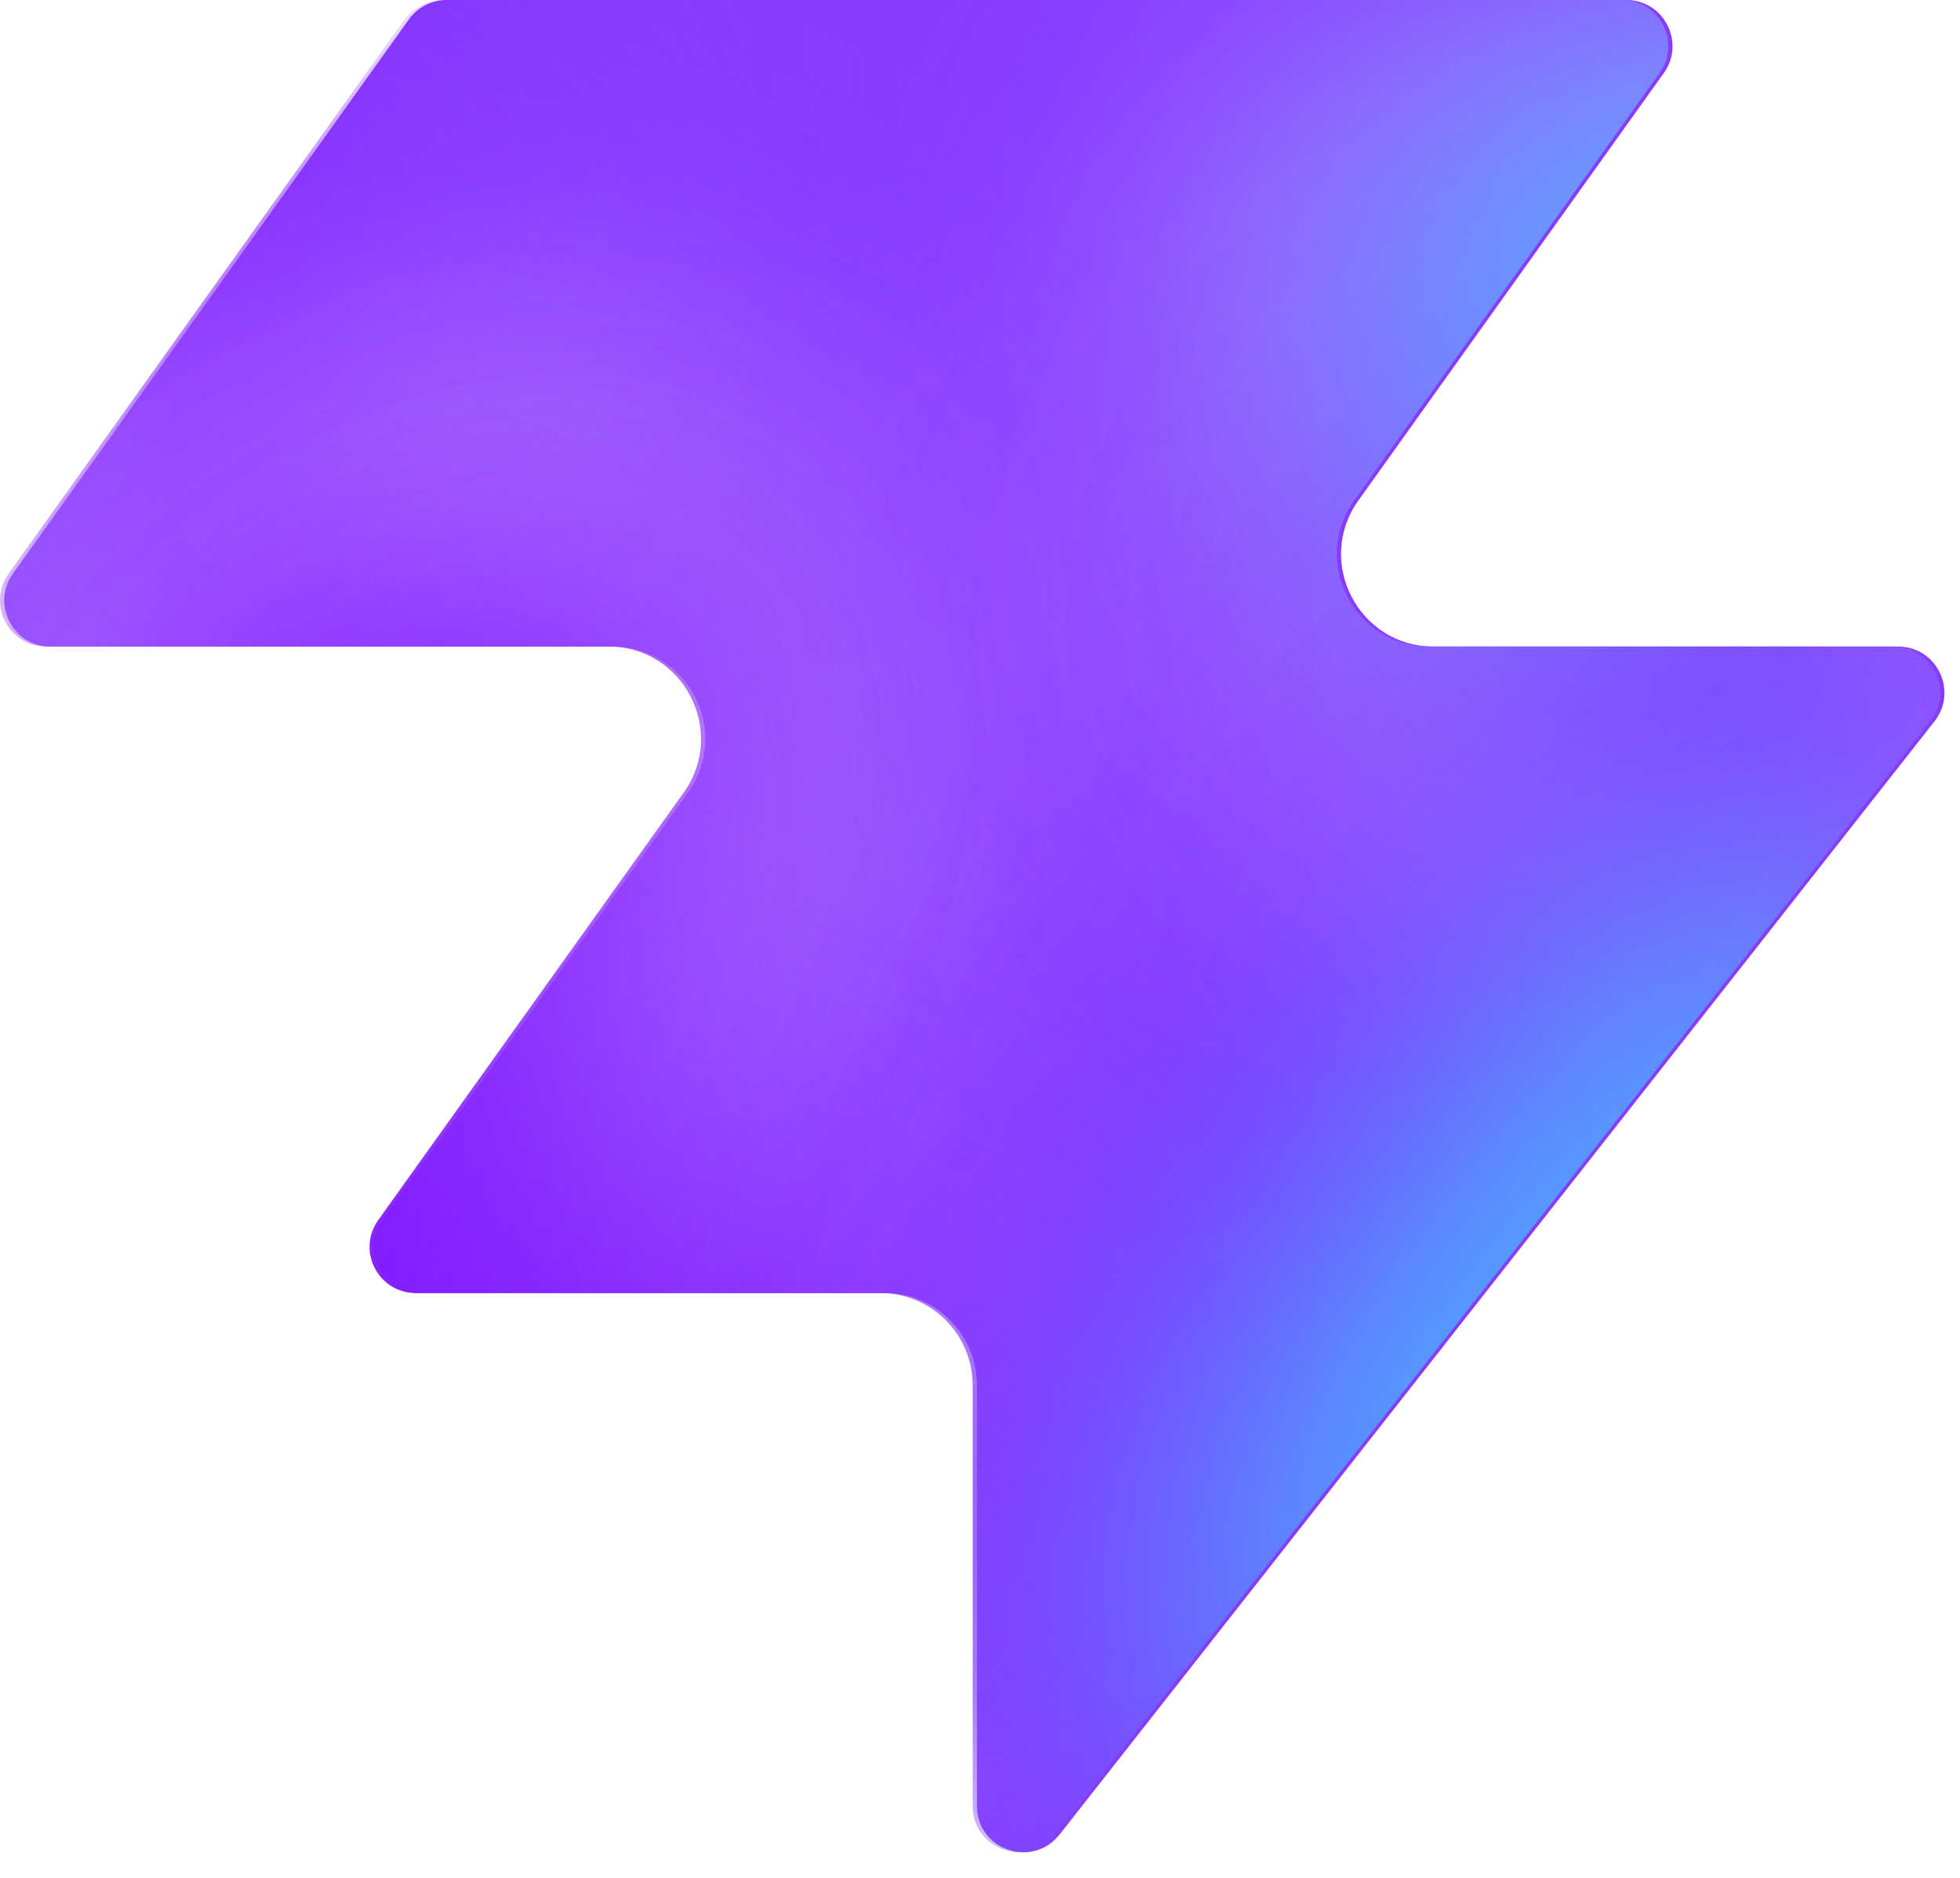
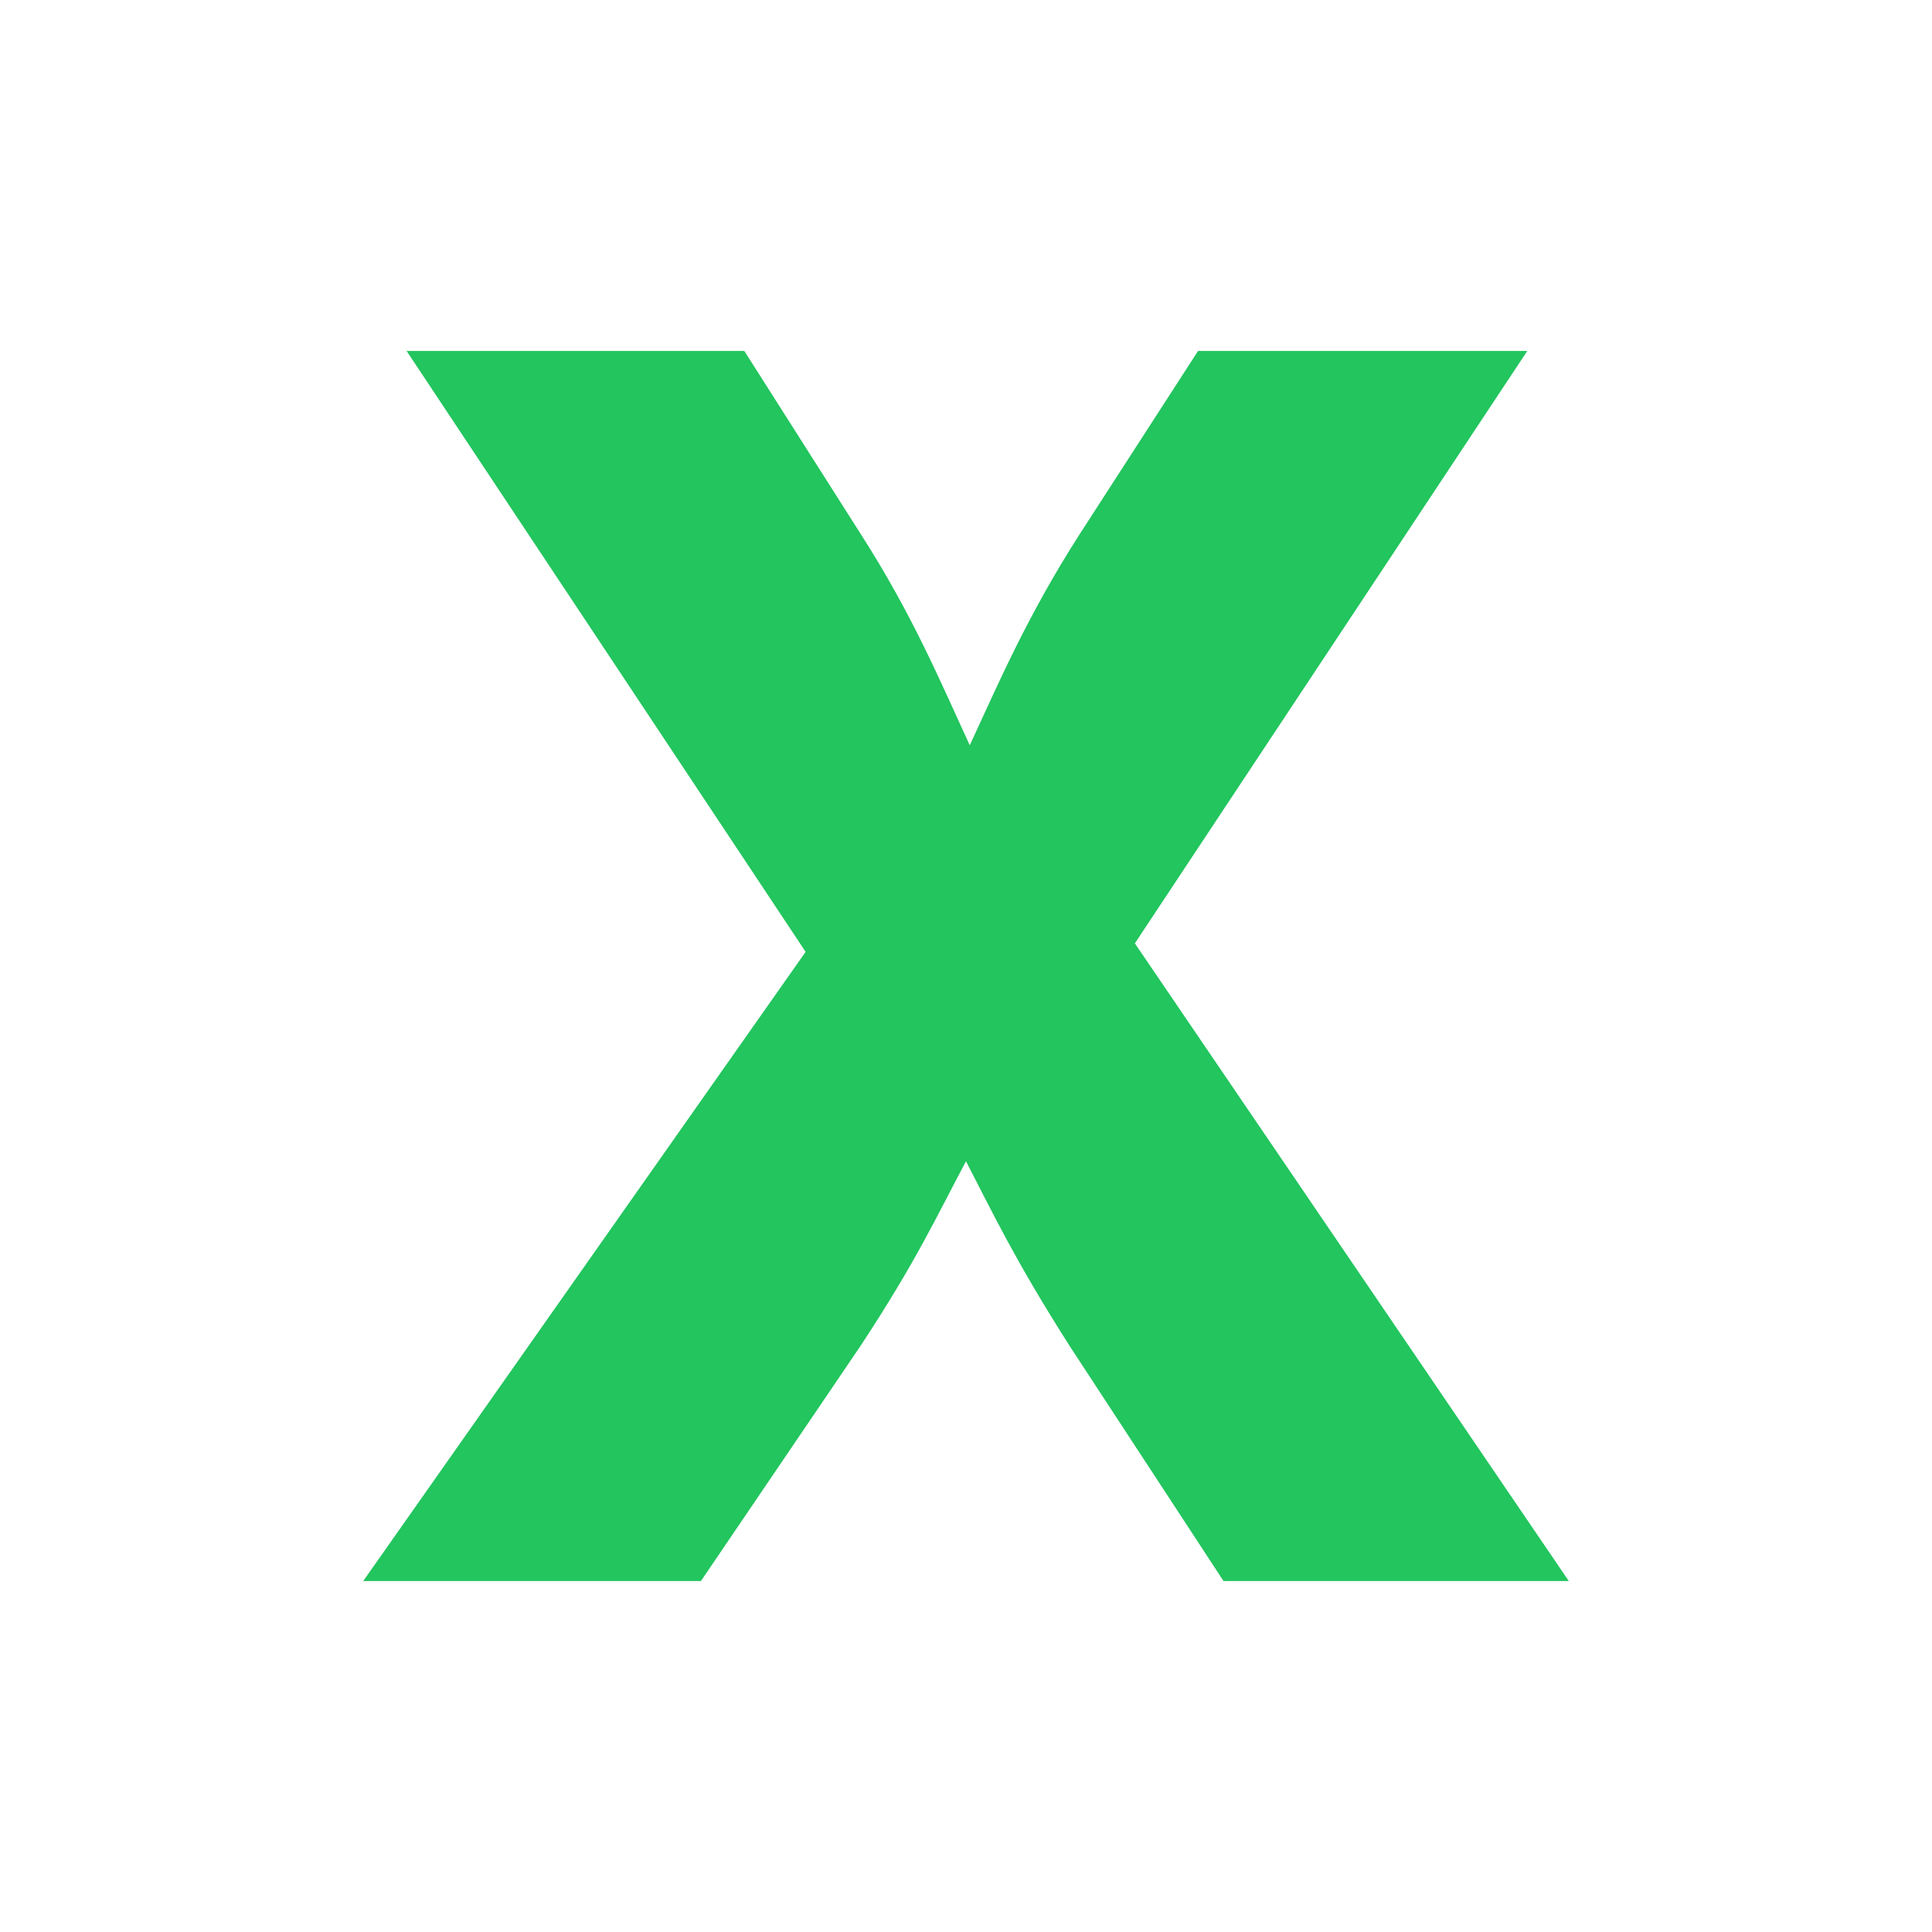
- <svg xmlns="http://www.w3.org/2000/svg" width="48" height="46" fill="none" viewBox="0 0 48 46">
-   <path fill="#863bff" d="M25.946 44.938c-.664.845-2.021.375-2.021-.698V33.937a2.26 2.26 0 0 0-2.262-2.262H10.287c-.92 0-1.456-1.04-.92-1.788l7.48-10.471c1.07-1.497 0-3.578-1.842-3.578H1.237c-.92 0-1.456-1.04-.92-1.788L10.013.474c.214-.297.556-.474.92-.474h28.894c.92 0 1.456 1.04.92 1.788l-7.48 10.471c-1.07 1.498 0 3.579 1.842 3.579h11.377c.943 0 1.473 1.088.89 1.83L25.947 44.94z" style="fill:#863bff;fill:color(display-p3 .525 .23 1);fill-opacity:1" />
-   <mask id="a" width="48" height="46" x="0" y="0" maskUnits="userSpaceOnUse" style="mask-type:alpha">
-     <path fill="#000" d="M25.842 44.938c-.664.844-2.021.375-2.021-.698V33.937a2.26 2.26 0 0 0-2.262-2.262H10.183c-.92 0-1.456-1.04-.92-1.788l7.48-10.471c1.07-1.498 0-3.579-1.842-3.579H1.133c-.92 0-1.456-1.04-.92-1.787L9.91.473c.214-.297.556-.474.92-.474h28.894c.92 0 1.456 1.04.92 1.788l-7.48 10.471c-1.07 1.498 0 3.578 1.842 3.578h11.377c.943 0 1.473 1.088.89 1.832L25.843 44.94z" style="fill:#000;fill-opacity:1" />
-   </mask>
-   <g mask="url(#a)">
-     <g filter="url(#b)">
-       <ellipse cx="5.508" cy="14.704" fill="#ede6ff" rx="5.508" ry="14.704" style="fill:#ede6ff;fill:color(display-p3 .927 .903 1);fill-opacity:1" transform="matrix(.00324 1 1 -.00324 -4.47 31.516)" />
-     </g>
-     <g filter="url(#c)">
-       <ellipse cx="10.399" cy="29.851" fill="#ede6ff" rx="10.399" ry="29.851" style="fill:#ede6ff;fill:color(display-p3 .927 .903 1);fill-opacity:1" transform="matrix(.00324 1 1 -.00324 -39.328 7.883)" />
-     </g>
-     <g filter="url(#d)">
-       <ellipse cx="5.508" cy="30.487" fill="#7e14ff" rx="5.508" ry="30.487" style="fill:#7e14ff;fill:color(display-p3 .492 .077 1);fill-opacity:1" transform="rotate(89.814 -25.913 -14.639)scale(1 -1)" />
-     </g>
-     <g filter="url(#e)">
-       <ellipse cx="5.508" cy="30.599" fill="#7e14ff" rx="5.508" ry="30.599" style="fill:#7e14ff;fill:color(display-p3 .492 .077 1);fill-opacity:1" transform="rotate(89.814 -32.644 -3.334)scale(1 -1)" />
-     </g>
-     <g filter="url(#f)">
-       <ellipse cx="5.508" cy="30.599" fill="#7e14ff" rx="5.508" ry="30.599" style="fill:#7e14ff;fill:color(display-p3 .492 .077 1);fill-opacity:1" transform="matrix(.00324 1 1 -.00324 -34.34 30.47)" />
-     </g>
-     <g filter="url(#g)">
-       <ellipse cx="14.072" cy="22.078" fill="#ede6ff" rx="14.072" ry="22.078" style="fill:#ede6ff;fill:color(display-p3 .927 .903 1);fill-opacity:1" transform="rotate(93.35 24.506 48.493)scale(-1 1)" />
-     </g>
-     <g filter="url(#h)">
-       <ellipse cx="3.47" cy="21.501" fill="#7e14ff" rx="3.47" ry="21.501" style="fill:#7e14ff;fill:color(display-p3 .492 .077 1);fill-opacity:1" transform="rotate(89.009 28.708 47.59)scale(-1 1)" />
-     </g>
-     <g filter="url(#i)">
-       <ellipse cx="3.47" cy="21.501" fill="#7e14ff" rx="3.47" ry="21.501" style="fill:#7e14ff;fill:color(display-p3 .492 .077 1);fill-opacity:1" transform="rotate(89.009 28.708 47.59)scale(-1 1)" />
-     </g>
-     <g filter="url(#j)">
-       <ellipse cx=".387" cy="8.972" fill="#7e14ff" rx="4.407" ry="29.108" style="fill:#7e14ff;fill:color(display-p3 .492 .077 1);fill-opacity:1" transform="rotate(39.51 .387 8.972)" />
-     </g>
-     <g filter="url(#k)">
-       <ellipse cx="47.523" cy="-6.092" fill="#7e14ff" rx="4.407" ry="29.108" style="fill:#7e14ff;fill:color(display-p3 .492 .077 1);fill-opacity:1" transform="rotate(37.892 47.523 -6.092)" />
-     </g>
-     <g filter="url(#l)">
-       <ellipse cx="41.412" cy="6.333" fill="#47bfff" rx="5.971" ry="9.665" style="fill:#47bfff;fill:color(display-p3 .28 .748 1);fill-opacity:1" transform="rotate(37.892 41.412 6.333)" />
-     </g>
-     <g filter="url(#m)">
-       <ellipse cx="-1.879" cy="38.332" fill="#7e14ff" rx="4.407" ry="29.108" style="fill:#7e14ff;fill:color(display-p3 .492 .077 1);fill-opacity:1" transform="rotate(37.892 -1.88 38.332)" />
-     </g>
-     <g filter="url(#n)">
-       <ellipse cx="-1.879" cy="38.332" fill="#7e14ff" rx="4.407" ry="29.108" style="fill:#7e14ff;fill:color(display-p3 .492 .077 1);fill-opacity:1" transform="rotate(37.892 -1.88 38.332)" />
-     </g>
-     <g filter="url(#o)">
-       <ellipse cx="35.651" cy="29.907" fill="#7e14ff" rx="4.407" ry="29.108" style="fill:#7e14ff;fill:color(display-p3 .492 .077 1);fill-opacity:1" transform="rotate(37.892 35.651 29.907)" />
-     </g>
-     <g filter="url(#p)">
-       <ellipse cx="38.418" cy="32.4" fill="#47bfff" rx="5.971" ry="15.297" style="fill:#47bfff;fill:color(display-p3 .28 .748 1);fill-opacity:1" transform="rotate(37.892 38.418 32.4)" />
-     </g>
-   </g>
-   <defs>
-     <filter id="b" width="60.045" height="41.654" x="-19.77" y="16.149" color-interpolation-filters="sRGB" filterUnits="userSpaceOnUse">
-       <feFlood flood-opacity="0" result="BackgroundImageFix" />
-       <feBlend in="SourceGraphic" in2="BackgroundImageFix" result="shape" />
-       <feGaussianBlur result="effect1_foregroundBlur_2002_17158" stdDeviation="7.659" />
-     </filter>
-     <filter id="c" width="90.34" height="51.437" x="-54.613" y="-7.533" color-interpolation-filters="sRGB" filterUnits="userSpaceOnUse">
-       <feFlood flood-opacity="0" result="BackgroundImageFix" />
-       <feBlend in="SourceGraphic" in2="BackgroundImageFix" result="shape" />
-       <feGaussianBlur result="effect1_foregroundBlur_2002_17158" stdDeviation="7.659" />
-     </filter>
-     <filter id="d" width="79.355" height="29.4" x="-49.64" y="2.03" color-interpolation-filters="sRGB" filterUnits="userSpaceOnUse">
-       <feFlood flood-opacity="0" result="BackgroundImageFix" />
-       <feBlend in="SourceGraphic" in2="BackgroundImageFix" result="shape" />
-       <feGaussianBlur result="effect1_foregroundBlur_2002_17158" stdDeviation="4.596" />
-     </filter>
-     <filter id="e" width="79.579" height="29.4" x="-45.045" y="20.029" color-interpolation-filters="sRGB" filterUnits="userSpaceOnUse">
-       <feFlood flood-opacity="0" result="BackgroundImageFix" />
-       <feBlend in="SourceGraphic" in2="BackgroundImageFix" result="shape" />
-       <feGaussianBlur result="effect1_foregroundBlur_2002_17158" stdDeviation="4.596" />
-     </filter>
-     <filter id="f" width="79.579" height="29.4" x="-43.513" y="21.178" color-interpolation-filters="sRGB" filterUnits="userSpaceOnUse">
-       <feFlood flood-opacity="0" result="BackgroundImageFix" />
-       <feBlend in="SourceGraphic" in2="BackgroundImageFix" result="shape" />
-       <feGaussianBlur result="effect1_foregroundBlur_2002_17158" stdDeviation="4.596" />
-     </filter>
-     <filter id="g" width="74.749" height="58.852" x="15.756" y="-17.901" color-interpolation-filters="sRGB" filterUnits="userSpaceOnUse">
-       <feFlood flood-opacity="0" result="BackgroundImageFix" />
-       <feBlend in="SourceGraphic" in2="BackgroundImageFix" result="shape" />
-       <feGaussianBlur result="effect1_foregroundBlur_2002_17158" stdDeviation="7.659" />
-     </filter>
-     <filter id="h" width="61.377" height="25.362" x="23.548" y="2.284" color-interpolation-filters="sRGB" filterUnits="userSpaceOnUse">
-       <feFlood flood-opacity="0" result="BackgroundImageFix" />
-       <feBlend in="SourceGraphic" in2="BackgroundImageFix" result="shape" />
-       <feGaussianBlur result="effect1_foregroundBlur_2002_17158" stdDeviation="4.596" />
-     </filter>
-     <filter id="i" width="61.377" height="25.362" x="23.548" y="2.284" color-interpolation-filters="sRGB" filterUnits="userSpaceOnUse">
-       <feFlood flood-opacity="0" result="BackgroundImageFix" />
-       <feBlend in="SourceGraphic" in2="BackgroundImageFix" result="shape" />
-       <feGaussianBlur result="effect1_foregroundBlur_2002_17158" stdDeviation="4.596" />
-     </filter>
-     <filter id="j" width="56.045" height="63.649" x="-27.636" y="-22.853" color-interpolation-filters="sRGB" filterUnits="userSpaceOnUse">
-       <feFlood flood-opacity="0" result="BackgroundImageFix" />
-       <feBlend in="SourceGraphic" in2="BackgroundImageFix" result="shape" />
-       <feGaussianBlur result="effect1_foregroundBlur_2002_17158" stdDeviation="4.596" />
-     </filter>
-     <filter id="k" width="54.814" height="64.646" x="20.116" y="-38.415" color-interpolation-filters="sRGB" filterUnits="userSpaceOnUse">
-       <feFlood flood-opacity="0" result="BackgroundImageFix" />
-       <feBlend in="SourceGraphic" in2="BackgroundImageFix" result="shape" />
-       <feGaussianBlur result="effect1_foregroundBlur_2002_17158" stdDeviation="4.596" />
-     </filter>
-     <filter id="l" width="33.541" height="35.313" x="24.641" y="-11.323" color-interpolation-filters="sRGB" filterUnits="userSpaceOnUse">
-       <feFlood flood-opacity="0" result="BackgroundImageFix" />
-       <feBlend in="SourceGraphic" in2="BackgroundImageFix" result="shape" />
-       <feGaussianBlur result="effect1_foregroundBlur_2002_17158" stdDeviation="4.596" />
-     </filter>
-     <filter id="m" width="54.814" height="64.646" x="-29.286" y="6.009" color-interpolation-filters="sRGB" filterUnits="userSpaceOnUse">
-       <feFlood flood-opacity="0" result="BackgroundImageFix" />
-       <feBlend in="SourceGraphic" in2="BackgroundImageFix" result="shape" />
-       <feGaussianBlur result="effect1_foregroundBlur_2002_17158" stdDeviation="4.596" />
-     </filter>
-     <filter id="n" width="54.814" height="64.646" x="-29.286" y="6.009" color-interpolation-filters="sRGB" filterUnits="userSpaceOnUse">
-       <feFlood flood-opacity="0" result="BackgroundImageFix" />
-       <feBlend in="SourceGraphic" in2="BackgroundImageFix" result="shape" />
-       <feGaussianBlur result="effect1_foregroundBlur_2002_17158" stdDeviation="4.596" />
-     </filter>
-     <filter id="o" width="54.814" height="64.646" x="8.244" y="-2.416" color-interpolation-filters="sRGB" filterUnits="userSpaceOnUse">
-       <feFlood flood-opacity="0" result="BackgroundImageFix" />
-       <feBlend in="SourceGraphic" in2="BackgroundImageFix" result="shape" />
-       <feGaussianBlur result="effect1_foregroundBlur_2002_17158" stdDeviation="4.596" />
-     </filter>
-     <filter id="p" width="39.409" height="43.623" x="18.713" y="10.588" color-interpolation-filters="sRGB" filterUnits="userSpaceOnUse">
-       <feFlood flood-opacity="0" result="BackgroundImageFix" />
-       <feBlend in="SourceGraphic" in2="BackgroundImageFix" result="shape" />
-       <feGaussianBlur result="effect1_foregroundBlur_2002_17158" stdDeviation="4.596" />
-     </filter>
-   </defs>
+ <svg xmlns="http://www.w3.org/2000/svg" viewBox="0 0 32 32">
+   <text x="50%" y="50%" dominant-baseline="central" text-anchor="middle" font-family="Inter, system-ui, sans-serif" font-weight="800" font-size="28" fill="#22c55e">X</text>
</svg>
